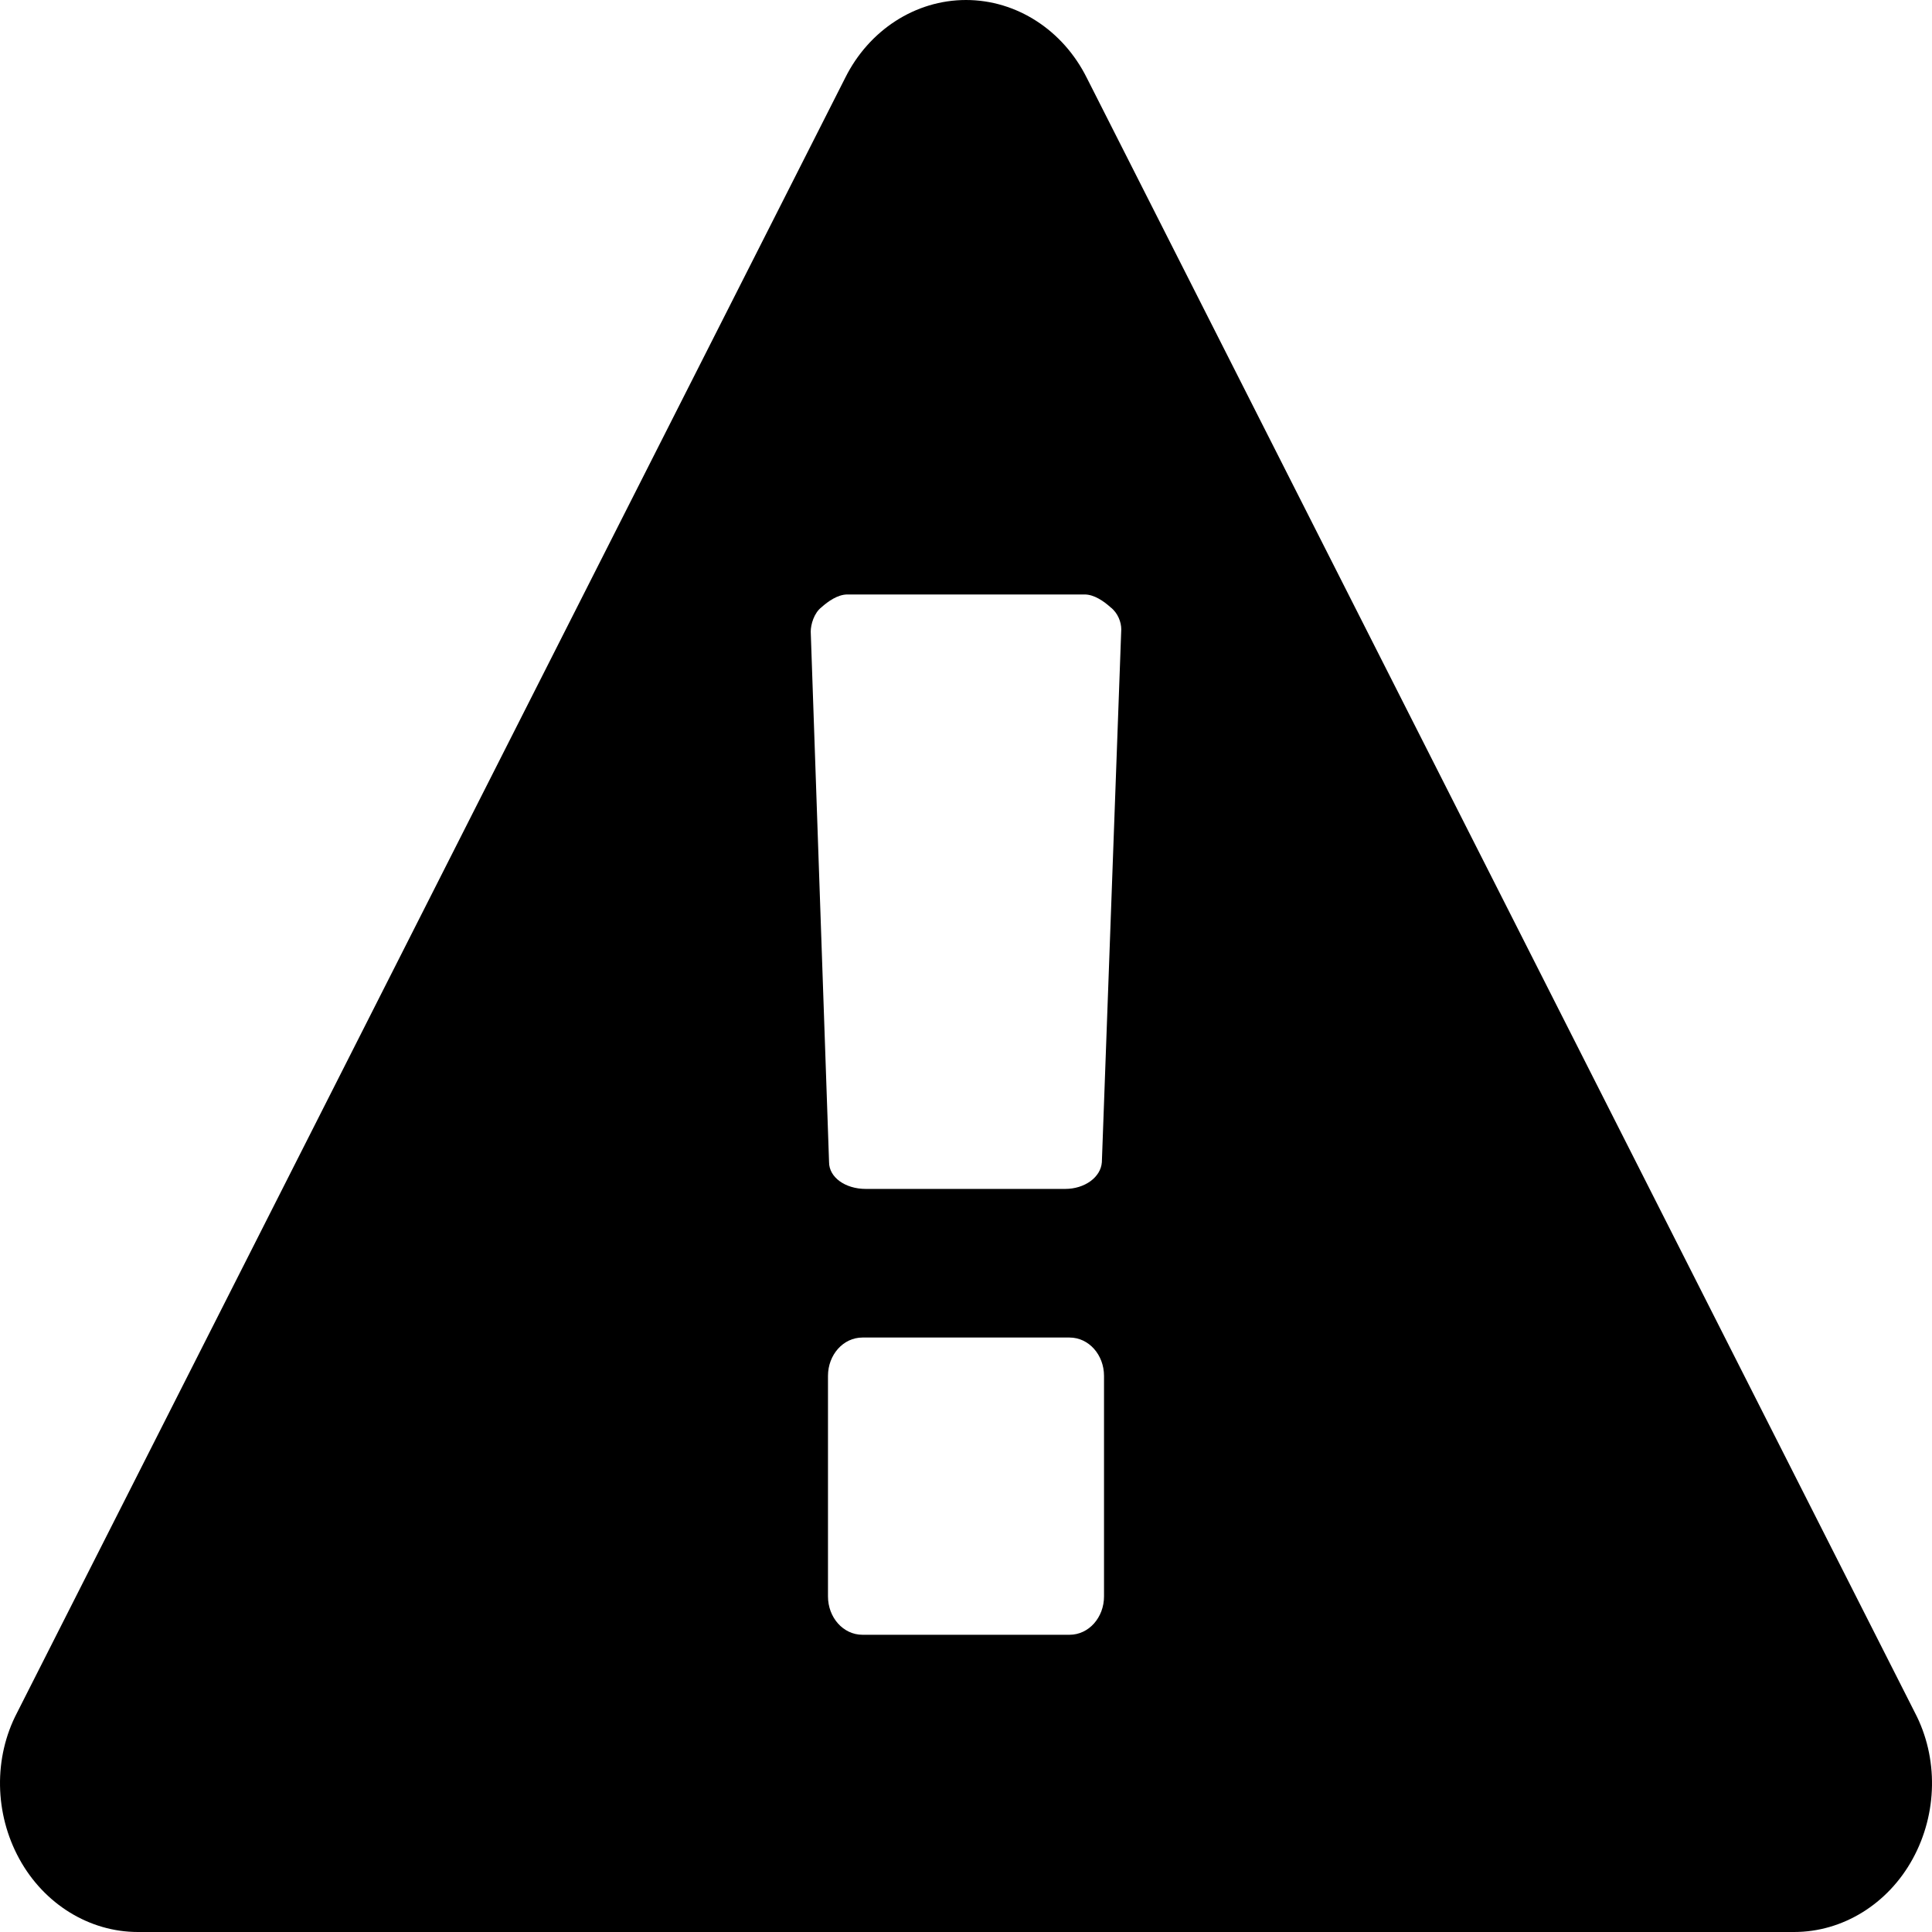
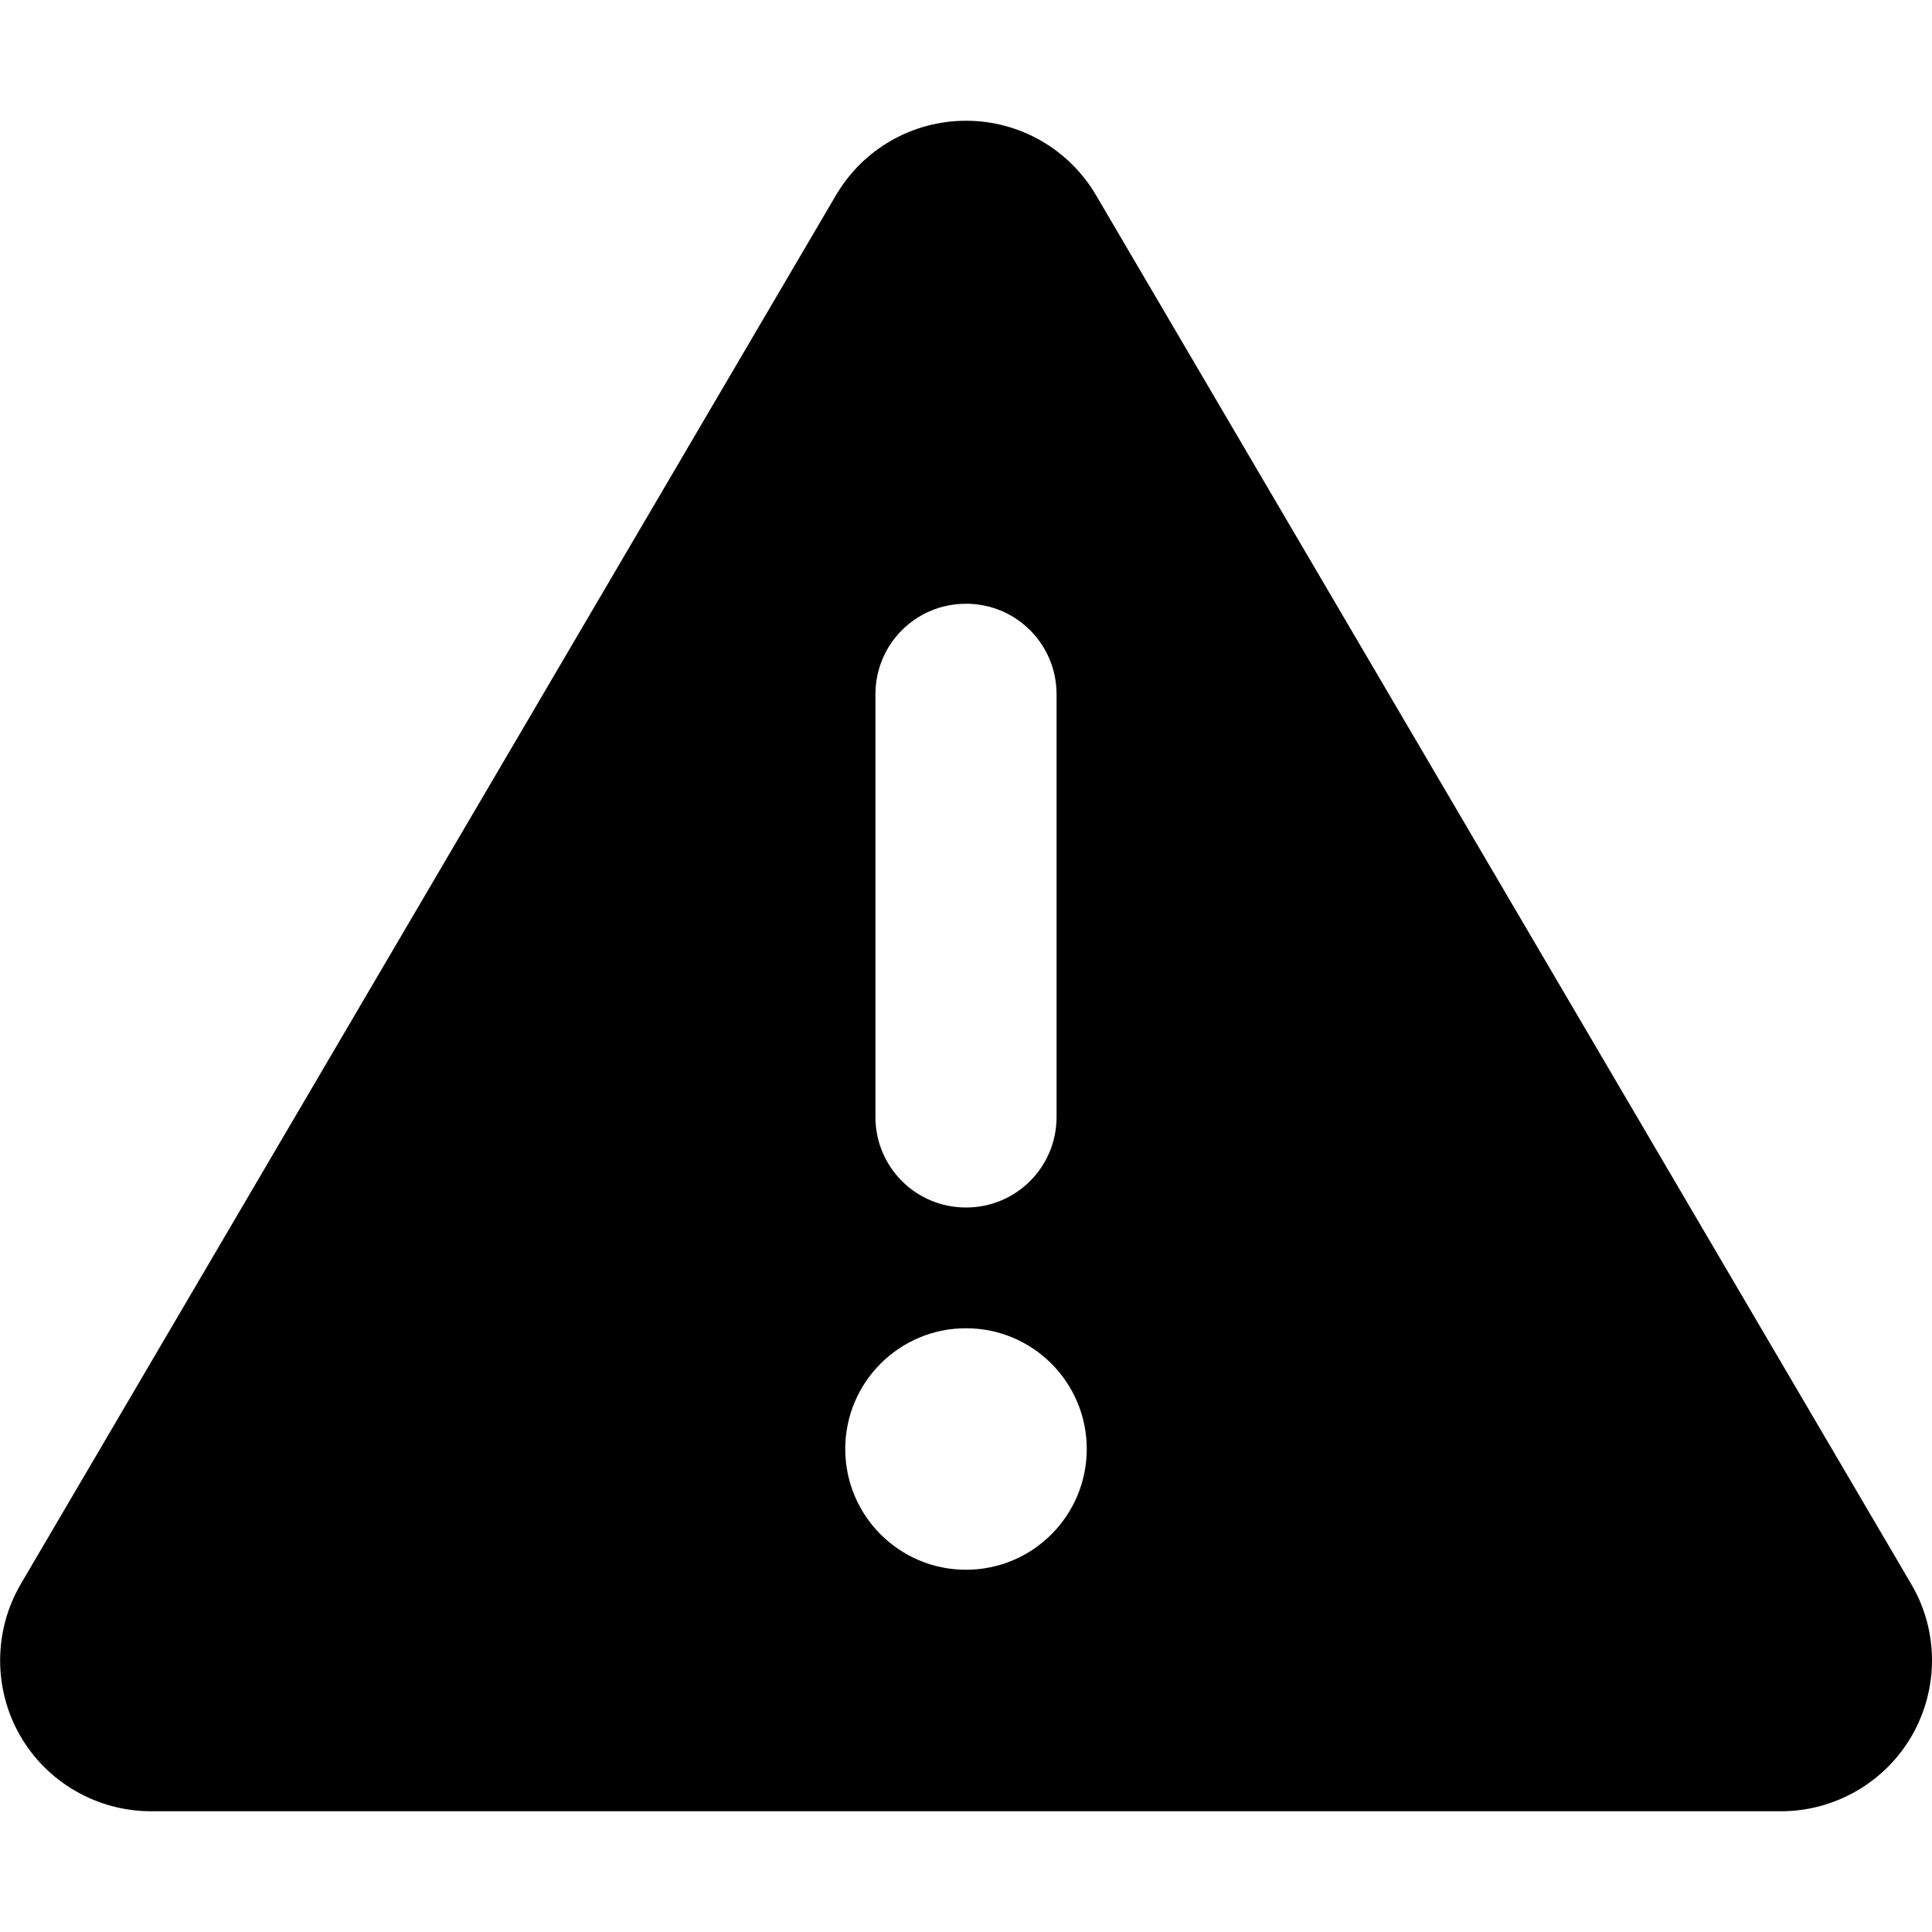
- <svg xmlns="http://www.w3.org/2000/svg" viewBox="126 76.5 300 300">
-   <path d="M297.431 324.397v-34.255c0-3.245-2.344-5.95-5.358-5.95h-32.146c-3.014 0-5.358 2.705-5.358 5.95v34.255c0 3.245 2.344 5.95 5.358 5.95h32.146c3.014 0 5.358-2.705 5.358-5.95Zm-.335-67.428 3.014-82.753c0-1.081-.502-2.524-1.674-3.425-1.005-.902-2.512-1.983-4.019-1.983h-36.834c-1.507 0-3.014 1.081-4.019 1.983-1.172.901-1.674 2.704-1.674 3.786l2.846 82.392c0 2.344 2.512 4.146 5.693 4.146h30.975c3.013 0 5.525-1.803 5.692-4.146Zm-2.344-168.39L423.34 342.425c3.683 7.032 3.516 15.686-.335 22.717-3.85 7.031-10.883 11.358-18.417 11.358H147.413c-7.534 0-14.566-4.327-18.417-11.358-3.85-7.031-4.018-15.685-.335-22.716L257.248 88.578C260.93 81.188 268.13 76.5 276 76.5c7.87 0 15.069 4.688 18.752 12.08Z" />
+ <svg xmlns="http://www.w3.org/2000/svg" viewBox="0 0 512 512">
+   <path d="M256 32c14.2 0 27.3 7.5 34.5 19.8l216 368c7.3 12.4 7.3 27.7 .2 40.1S486.3 480 472 480H40c-14.3 0-27.6-7.7-34.7-20.1s-7-27.8 .2-40.1l216-368C228.7 39.5 241.8 32 256 32zm0 128c-13.3 0-24 10.7-24 24V296c0 13.3 10.7 24 24 24s24-10.7 24-24V184c0-13.3-10.7-24-24-24zm32 224a32 32 0 1 0 -64 0 32 32 0 1 0 64 0z" />
</svg>
